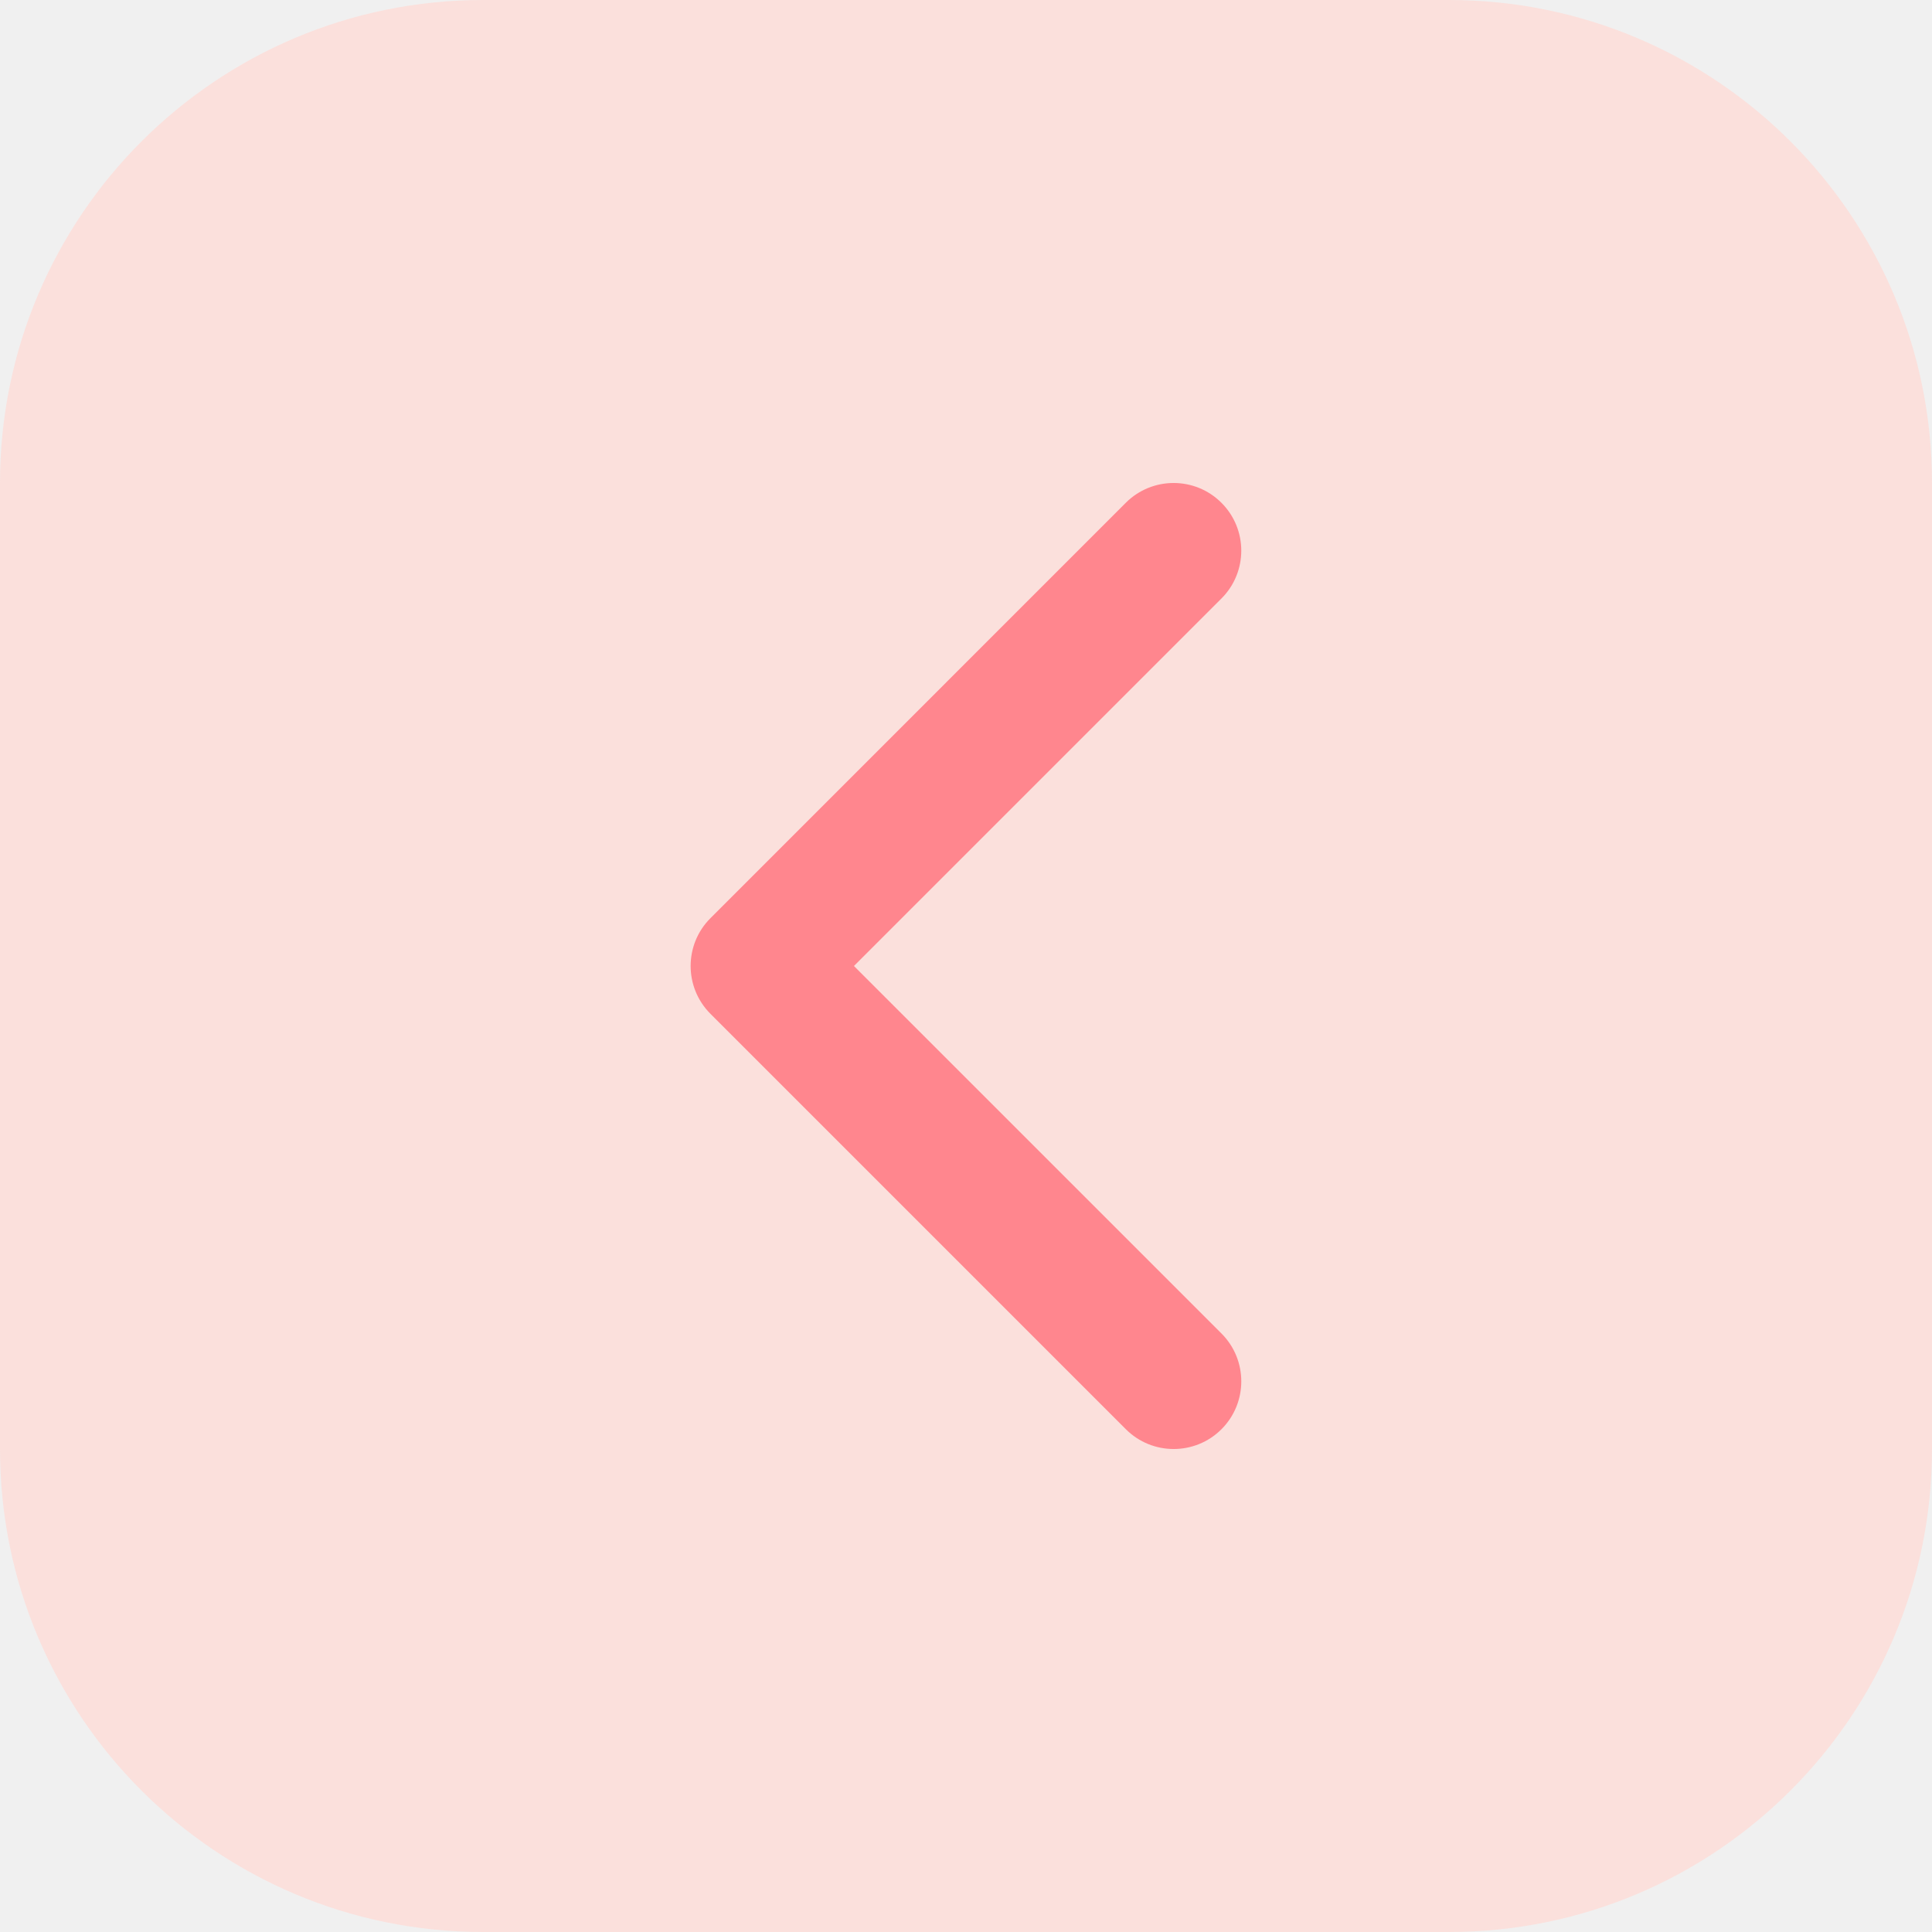
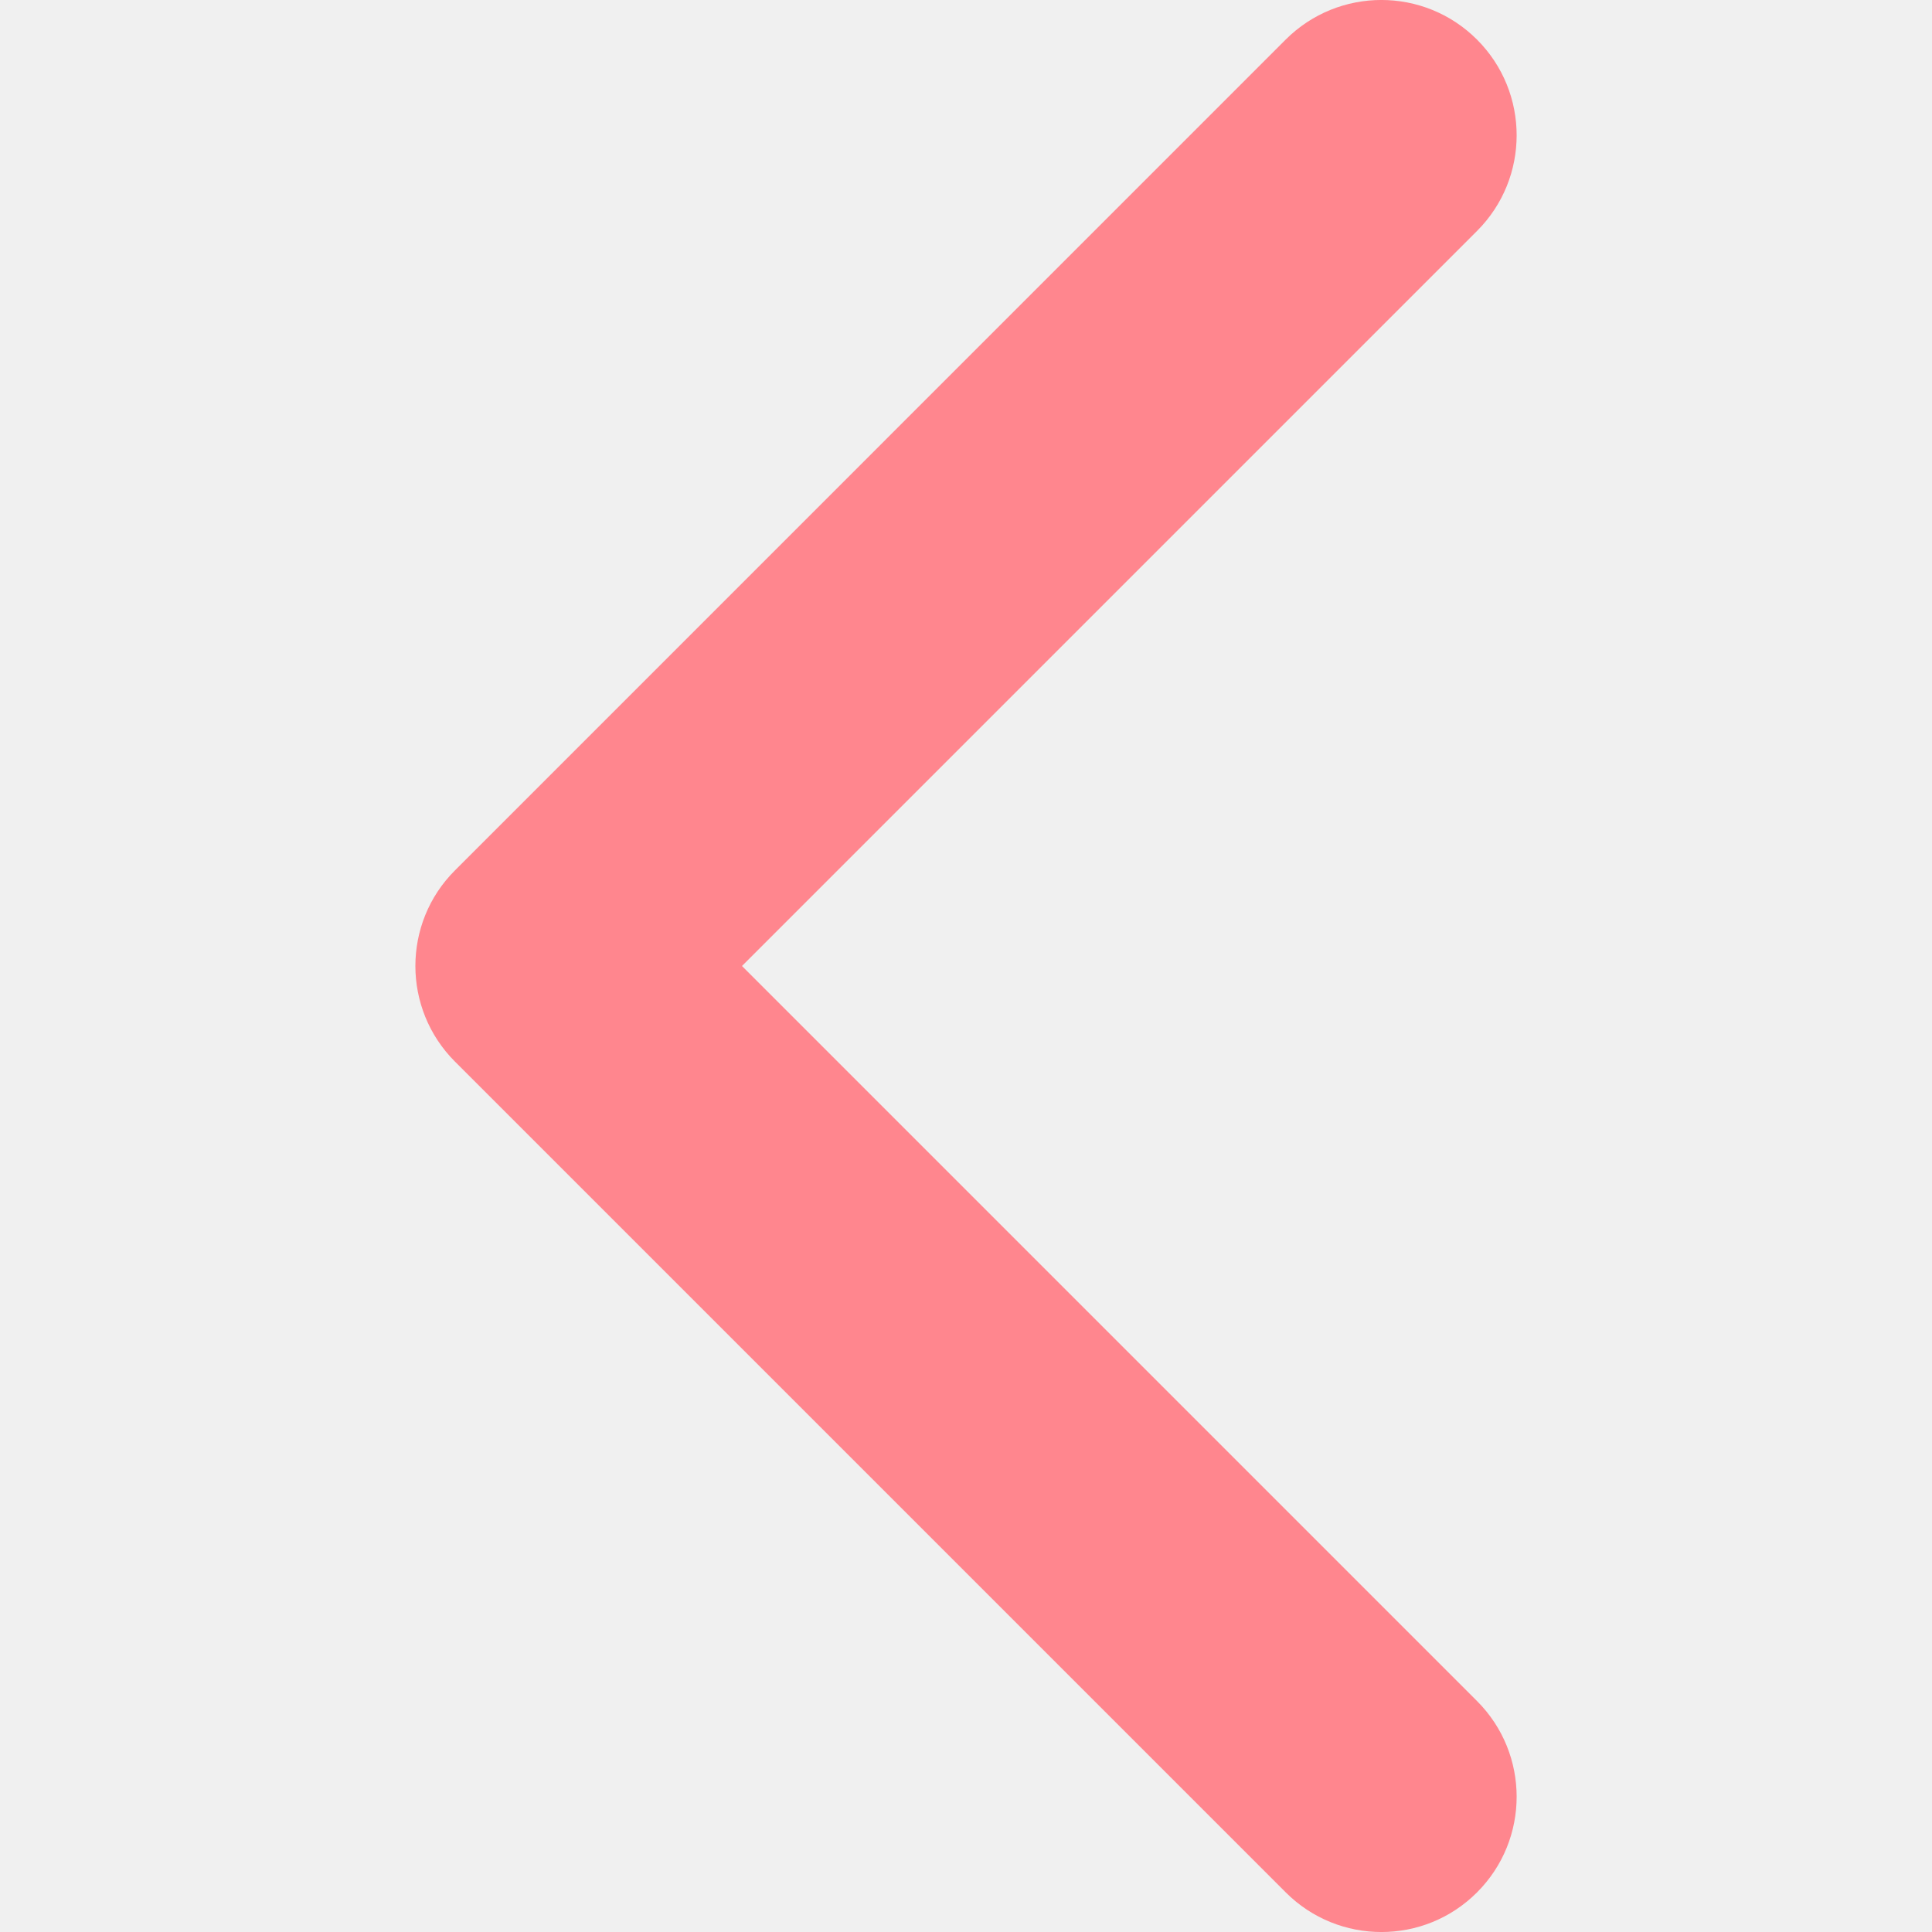
- <svg xmlns="http://www.w3.org/2000/svg" width="40" height="40" viewBox="0 0 40 40" fill="none">
-   <rect width="40" height="40" rx="10" fill="#FBE0DC" />
-   <g clip-path="url(#clip0_12088_1652)">
-     <path d="M14.709 20.99L23.309 29.59C23.856 30.137 24.743 30.137 25.29 29.59C25.836 29.043 25.836 28.156 25.29 27.609L17.68 20L25.289 12.391C25.836 11.844 25.836 10.957 25.289 10.41C24.742 9.863 23.855 9.863 23.308 10.41L14.709 19.01C14.435 19.283 14.299 19.642 14.299 20C14.299 20.358 14.436 20.717 14.709 20.99Z" fill="#FF868E" />
+ <svg xmlns="http://www.w3.org/2000/svg" width="20" height="20" viewBox="0 0 20 20" fill="none">
+   <g clip-path="url(#clip0_12088_932)">
+     <path d="M4.71 10.99L13.31 19.59C13.857 20.137 14.744 20.137 15.29 19.59C15.837 19.043 15.837 18.156 15.29 17.609L7.681 10L15.29 2.391C15.837 1.844 15.837 0.957 15.29 0.41C14.743 -0.137 13.857 -0.137 13.309 0.41L4.71 9.01C4.436 9.283 4.3 9.642 4.3 10C4.3 10.358 4.437 10.717 4.71 10.99Z" fill="#FF868E" />
  </g>
  <defs>
-     <clipPath id="clip0_12088_1652">
-       <rect width="20" height="20" fill="white" transform="translate(10 10)" />
+     <clipPath id="clip0_12088_932">
+       <rect width="20" height="20" fill="white" />
    </clipPath>
  </defs>
</svg>
